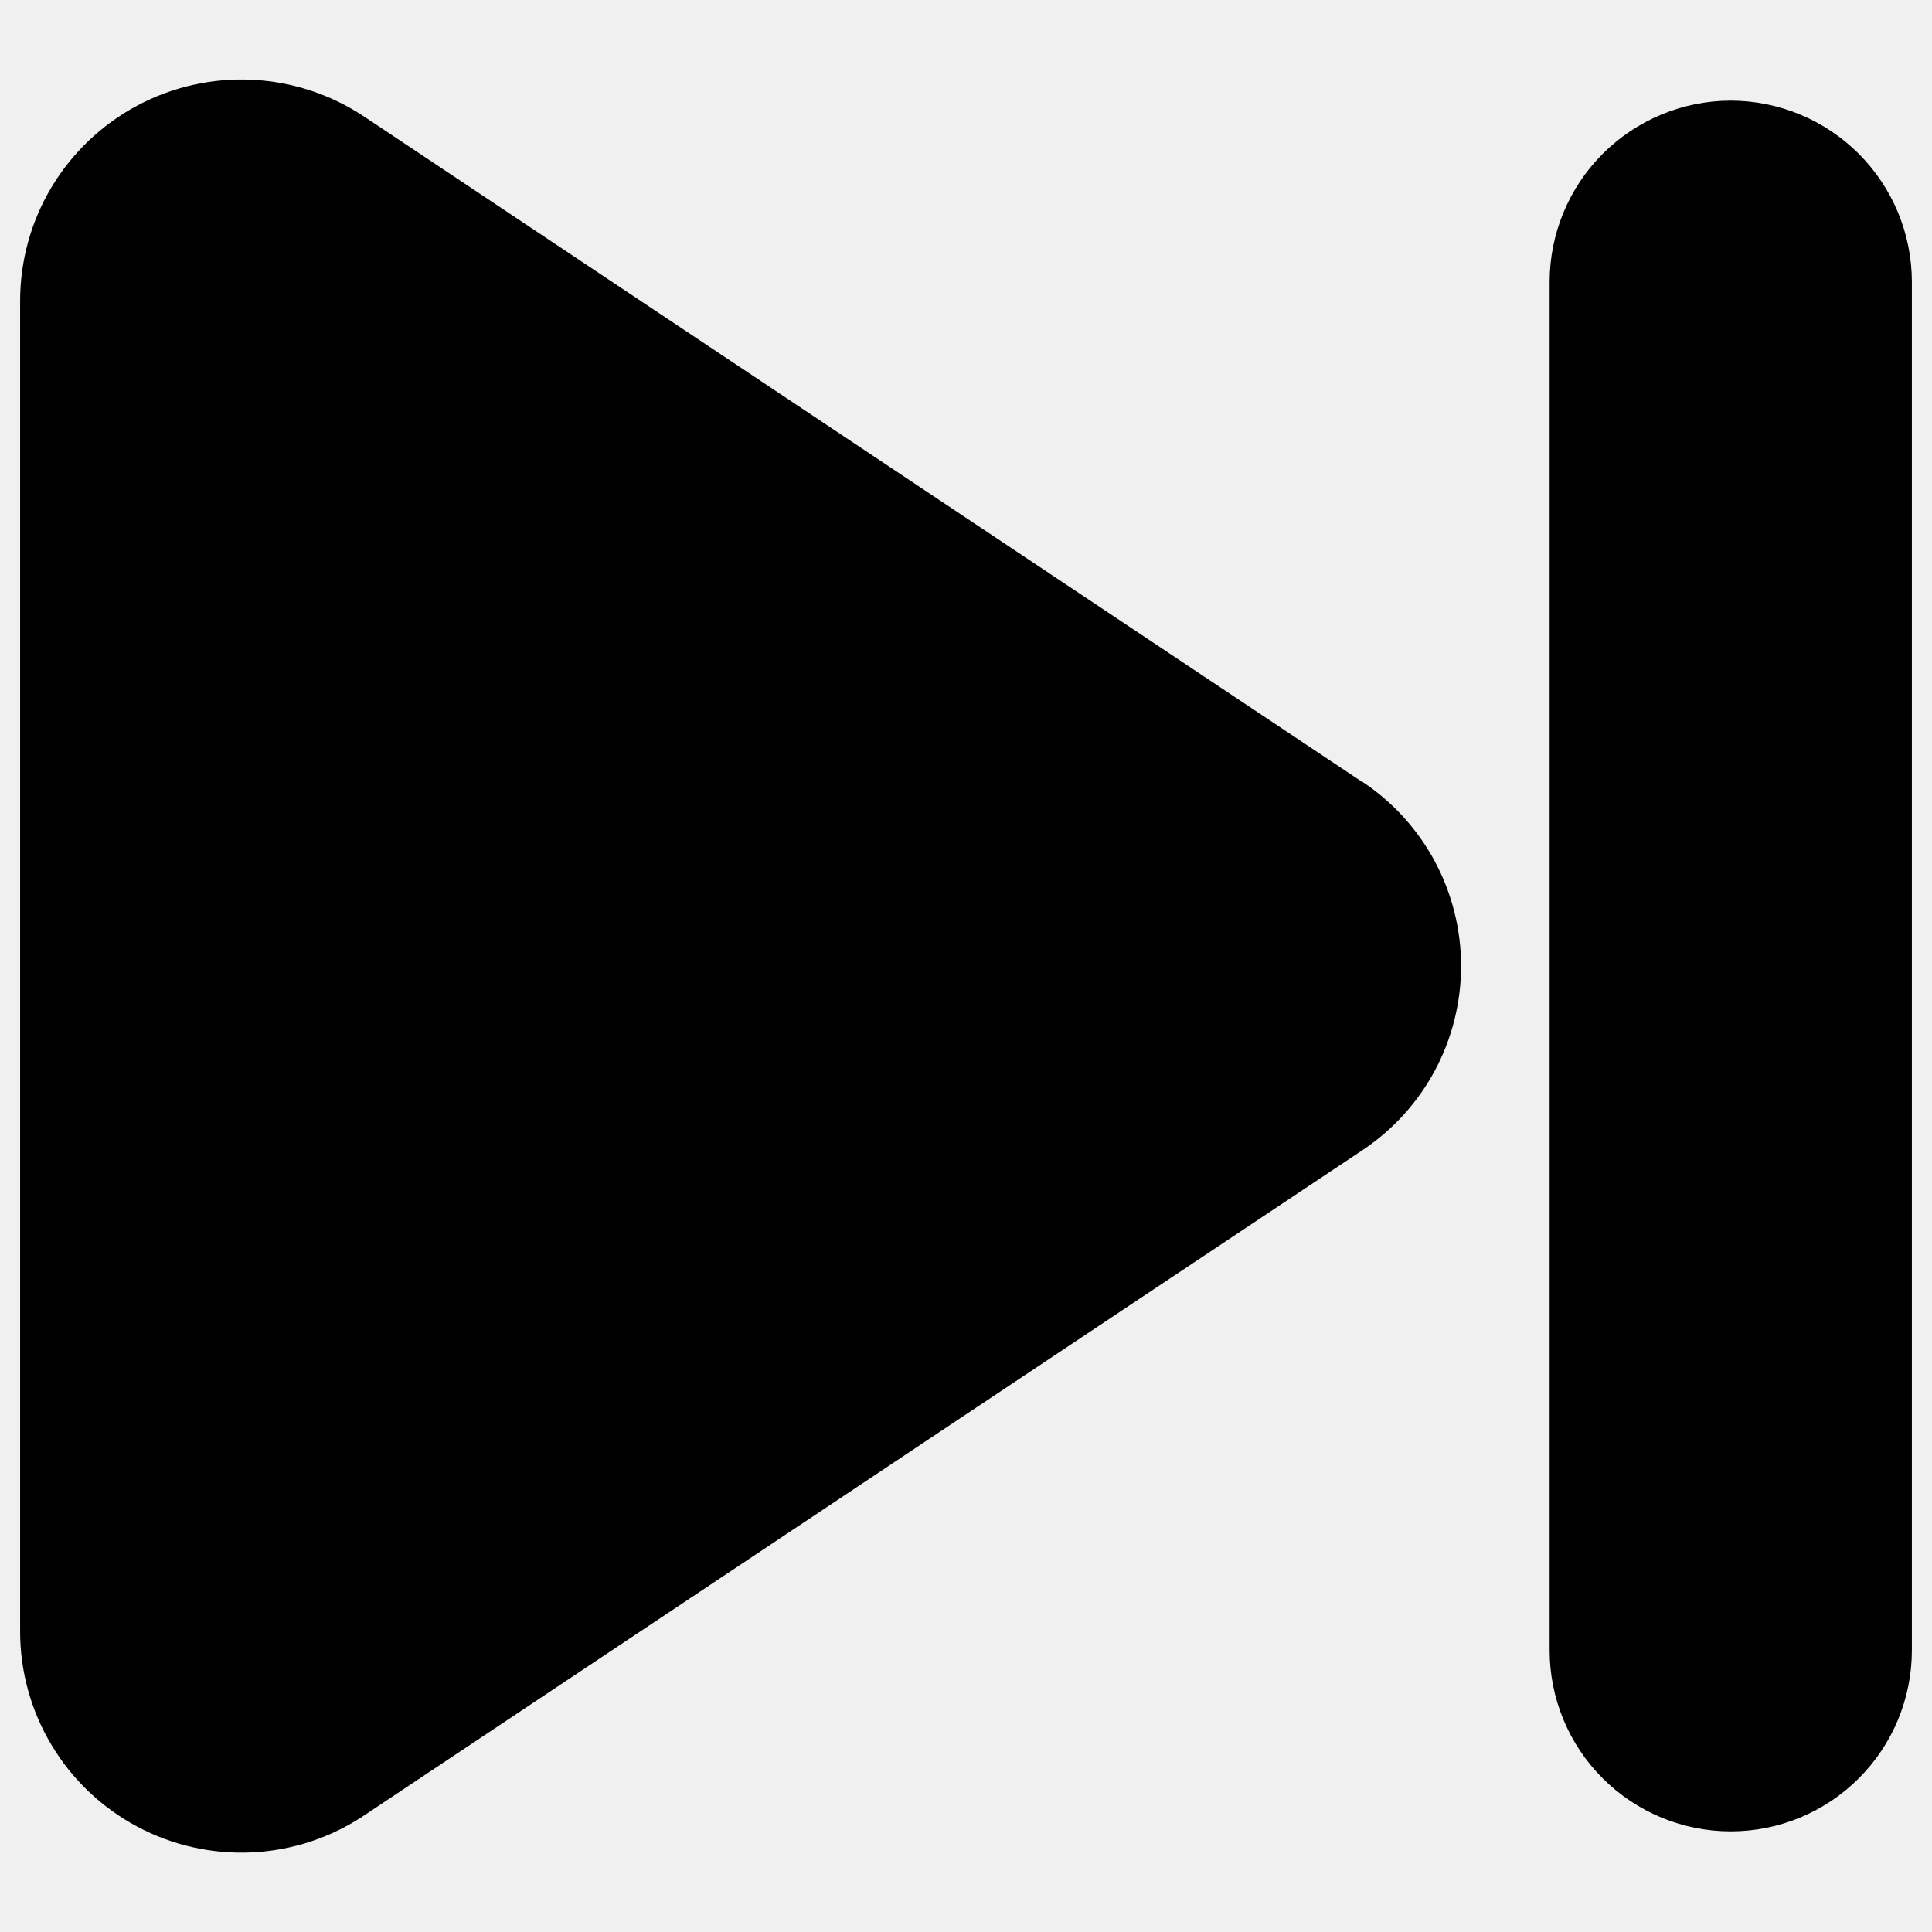
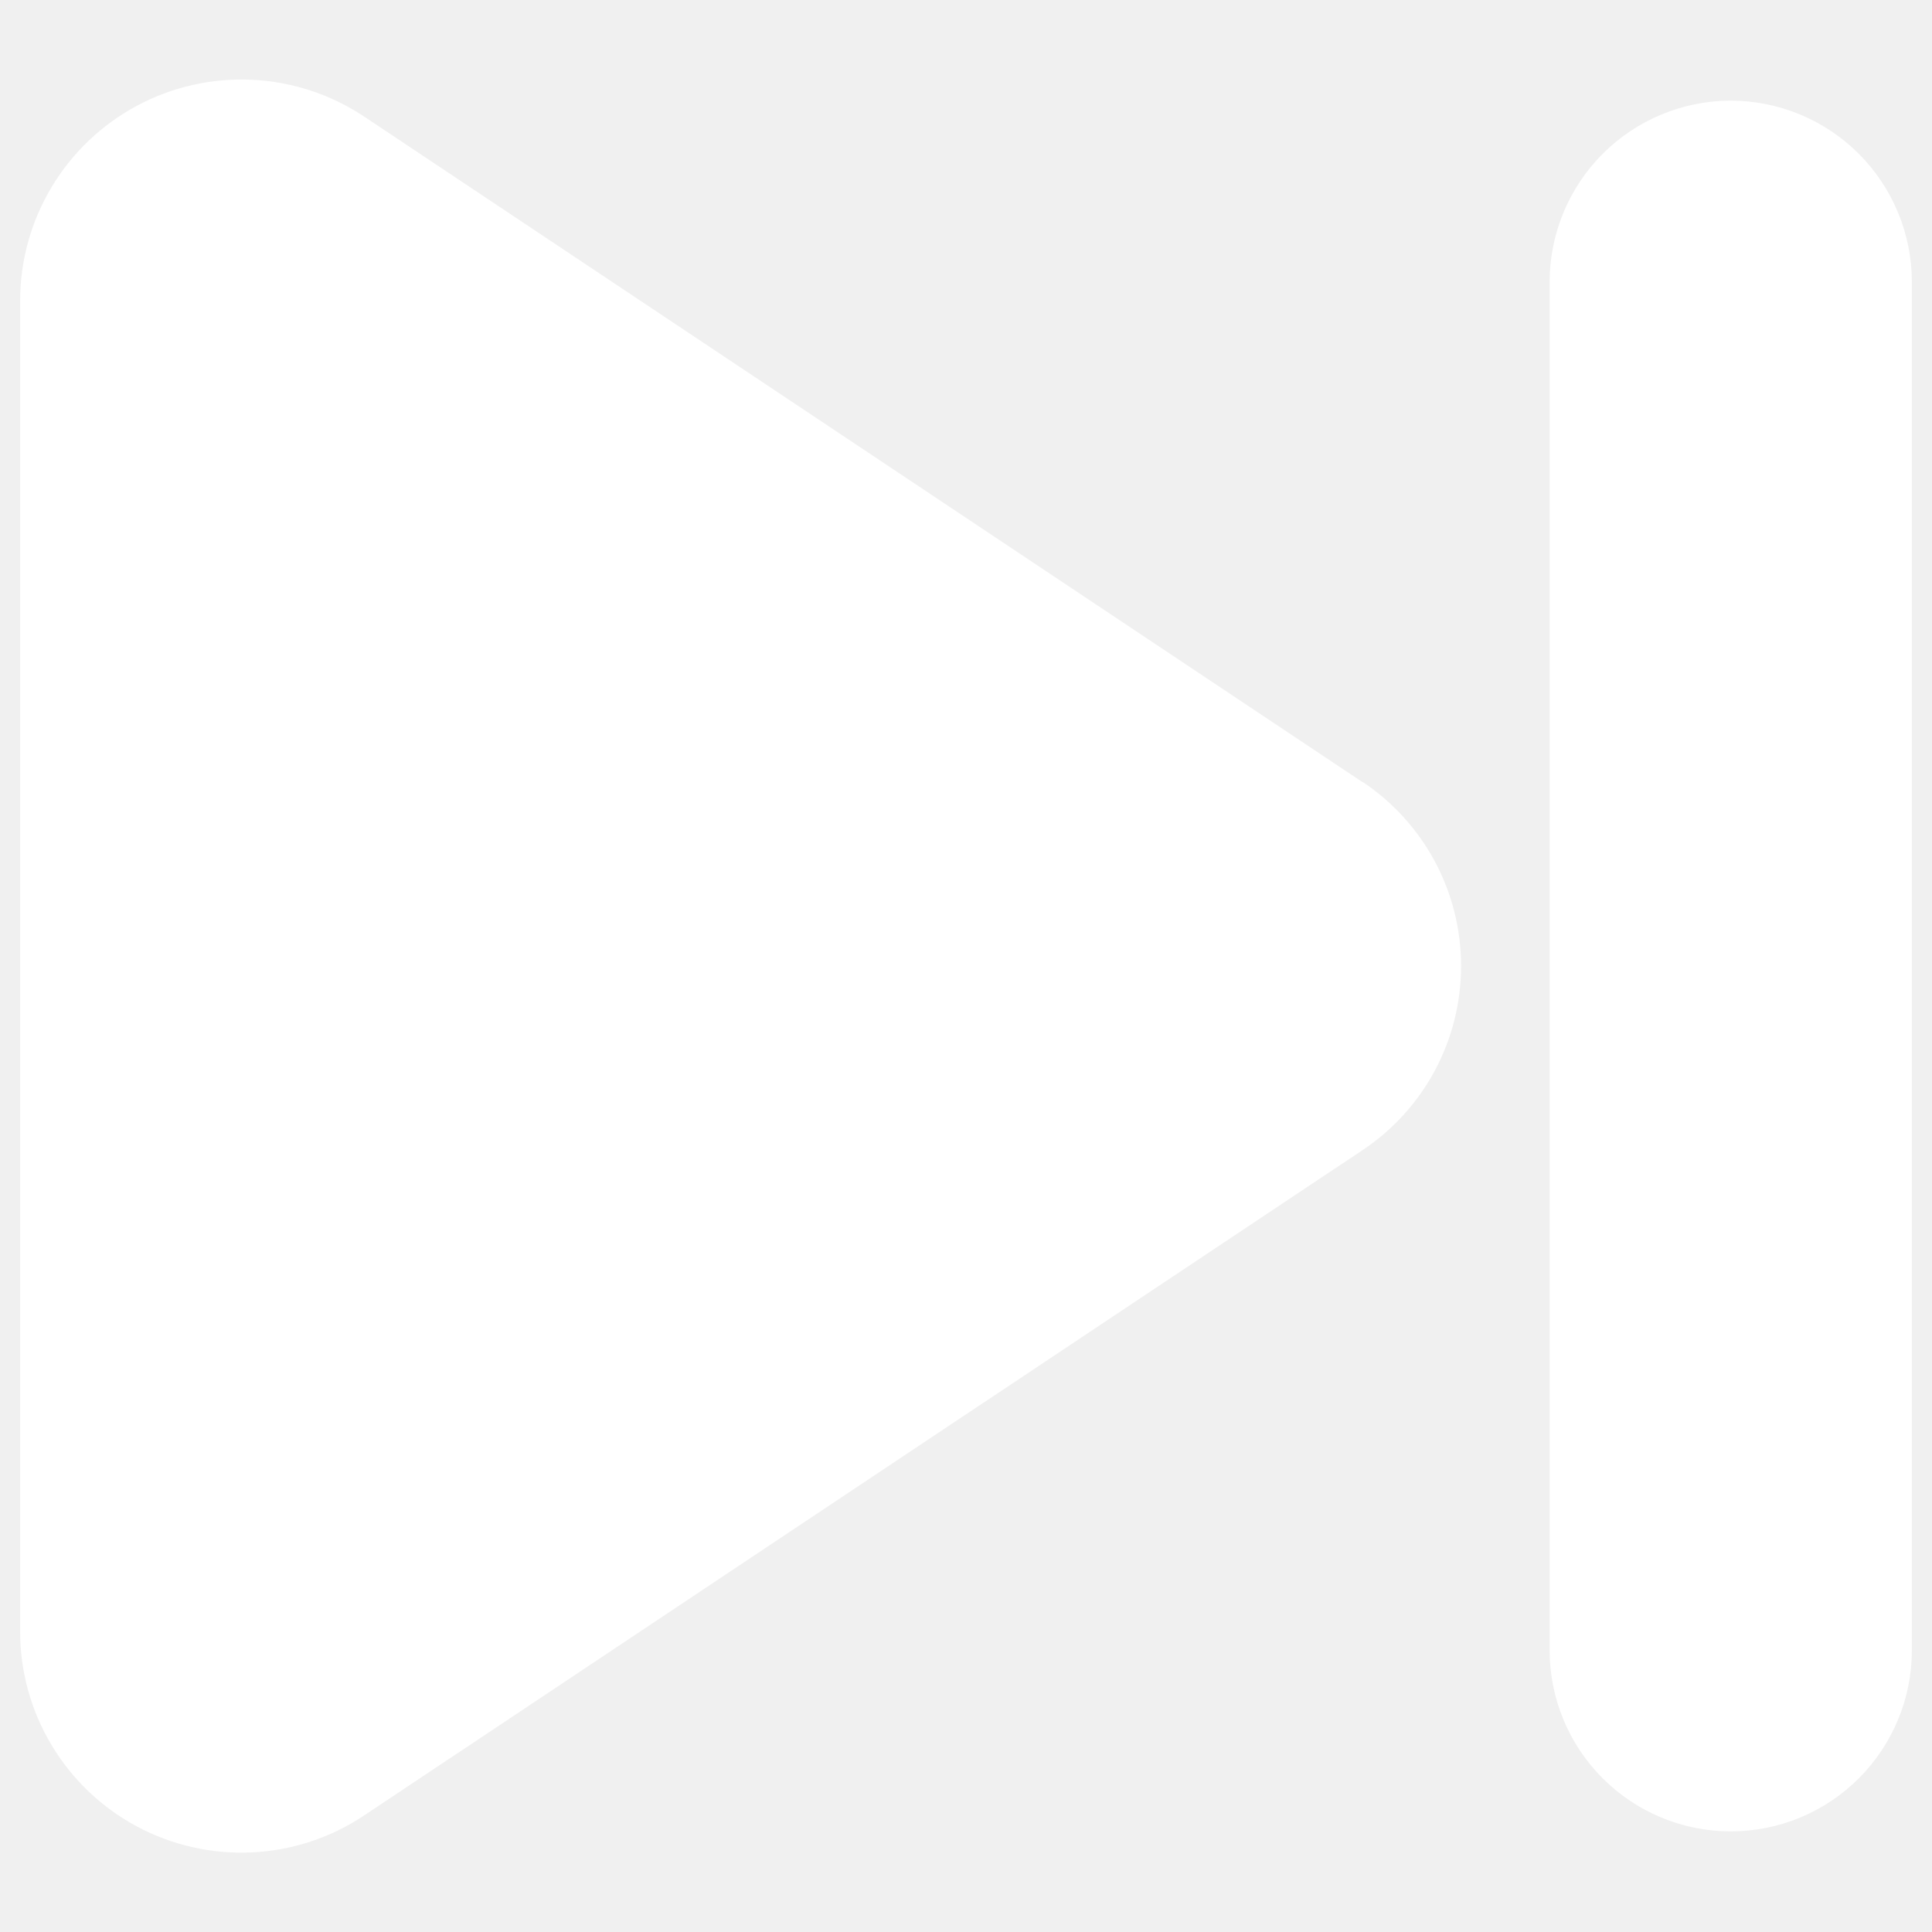
<svg xmlns="http://www.w3.org/2000/svg" width="24" height="24" viewBox="0 0 24 24" fill="none">
  <g clip-path="url(#clip0_797_8202)">
-     <path d="M16.92 9.712L4.525 1.449C4.111 1.173 3.63 1.015 3.133 0.991C2.635 0.967 2.141 1.078 1.702 1.313C1.264 1.548 0.897 1.897 0.641 2.324C0.385 2.751 0.25 3.239 0.25 3.737V20.263C0.249 20.761 0.384 21.25 0.64 21.677C0.895 22.104 1.262 22.454 1.701 22.689C2.14 22.924 2.635 23.035 3.132 23.011C3.63 22.987 4.111 22.828 4.525 22.551L16.925 14.288C17.302 14.037 17.611 13.697 17.825 13.298C18.038 12.899 18.15 12.453 18.15 12C18.15 11.547 18.038 11.101 17.825 10.702C17.611 10.303 17.302 9.963 16.925 9.712H16.92Z" fill="black" />
-     <path d="M21.5 1.25C20.904 1.251 20.332 1.488 19.91 1.91C19.488 2.332 19.251 2.904 19.25 3.5V20.5C19.25 21.097 19.487 21.669 19.909 22.091C20.331 22.513 20.903 22.75 21.5 22.75C22.097 22.75 22.669 22.513 23.091 22.091C23.513 21.669 23.75 21.097 23.75 20.5V3.5C23.749 2.904 23.512 2.332 23.09 1.91C22.668 1.488 22.096 1.251 21.5 1.25Z" fill="black" />
+     <path d="M16.92 9.712L4.525 1.449C4.111 1.173 3.63 1.015 3.133 0.991C2.635 0.967 2.141 1.078 1.702 1.313C1.264 1.548 0.897 1.897 0.641 2.324C0.385 2.751 0.25 3.239 0.25 3.737V20.263C0.249 20.761 0.384 21.25 0.64 21.677C0.895 22.104 1.262 22.454 1.701 22.689C2.14 22.924 2.635 23.035 3.132 23.011C3.63 22.987 4.111 22.828 4.525 22.551L16.925 14.288C17.302 14.037 17.611 13.697 17.825 13.298C18.038 12.899 18.15 12.453 18.15 12C18.15 11.547 18.038 11.101 17.825 10.702C17.611 10.303 17.302 9.963 16.925 9.712H16.92Z" fill="white" />
+     <path d="M21.5 1.25C20.904 1.251 20.332 1.488 19.91 1.91C19.488 2.332 19.251 2.904 19.25 3.5V20.5C19.25 21.097 19.487 21.669 19.909 22.091C20.331 22.513 20.903 22.75 21.5 22.75C22.097 22.75 22.669 22.513 23.091 22.091C23.513 21.669 23.75 21.097 23.75 20.5V3.5C23.749 2.904 23.512 2.332 23.09 1.91C22.668 1.488 22.096 1.251 21.5 1.25Z" fill="white" />
  </g>
  <defs>
    <clipPath id="clip0_797_8202">
      <rect width="24" height="24" fill="white" />
    </clipPath>
  </defs>
</svg>
